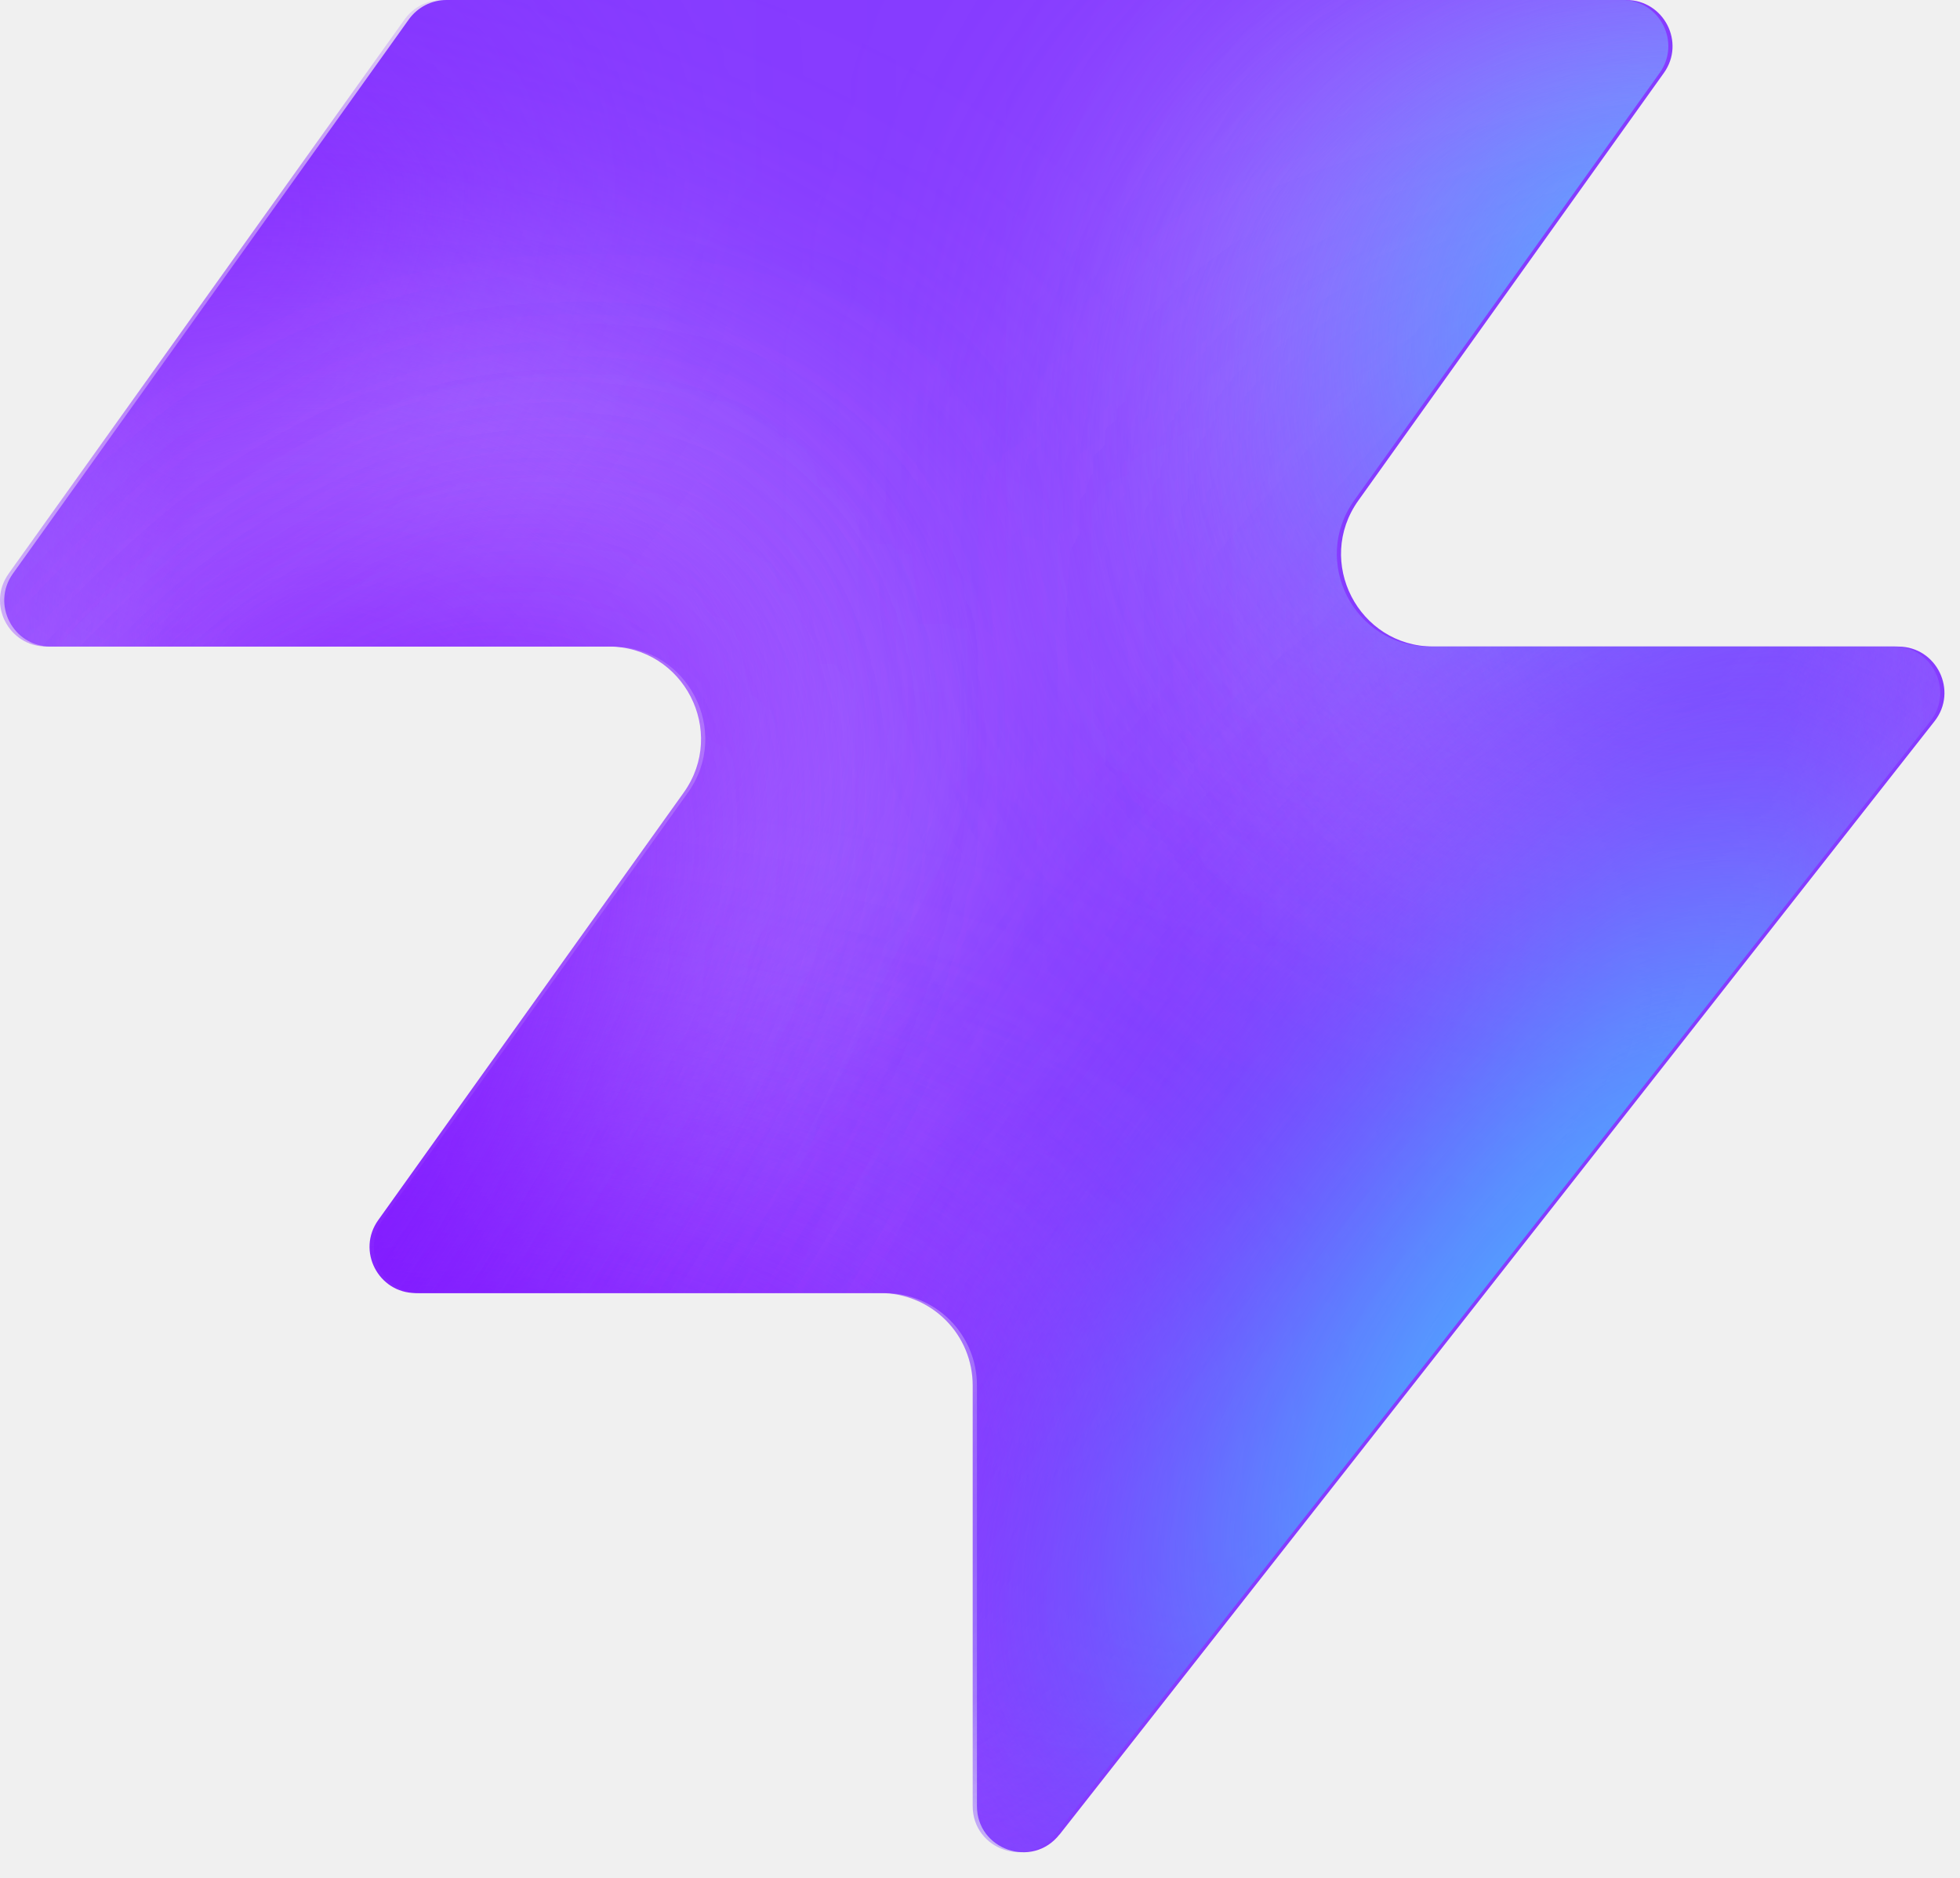
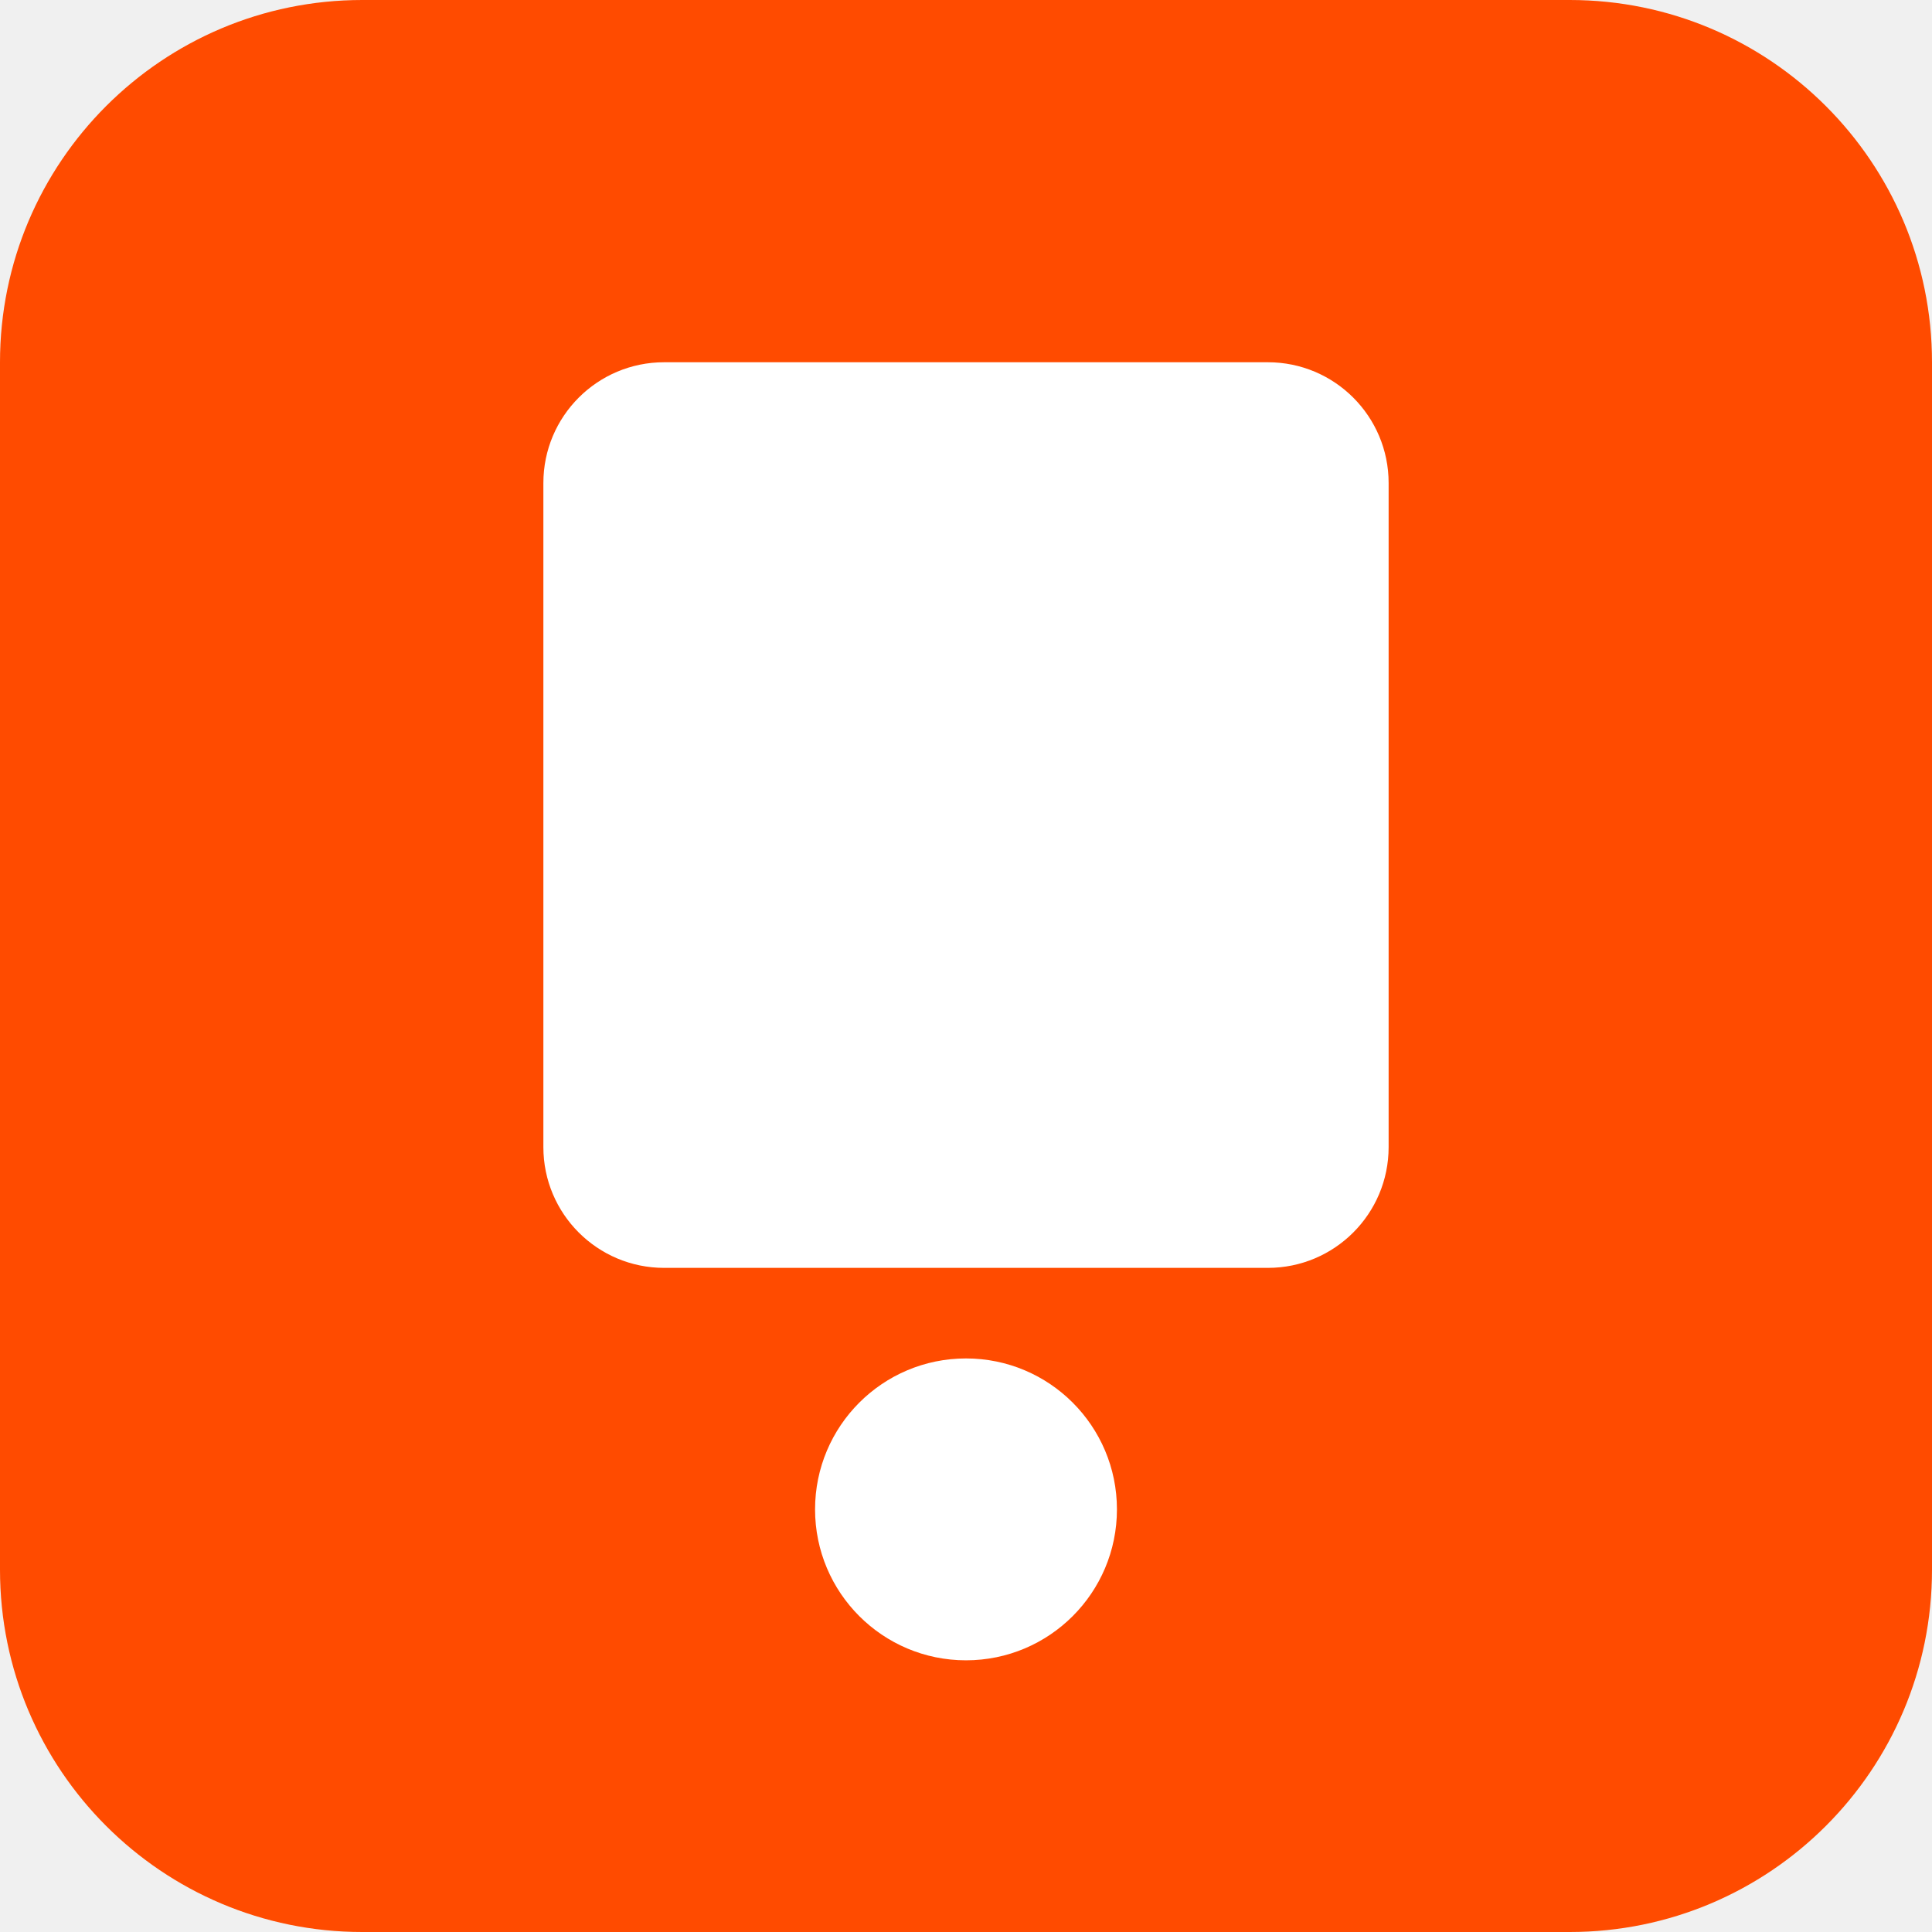
- <svg xmlns="http://www.w3.org/2000/svg" width="48" height="46" fill="none" viewBox="0 0 48 46">
-   <path fill="#863bff" d="M25.946 44.938c-.664.845-2.021.375-2.021-.698V33.937a2.26 2.26 0 0 0-2.262-2.262H10.287c-.92 0-1.456-1.04-.92-1.788l7.48-10.471c1.07-1.497 0-3.578-1.842-3.578H1.237c-.92 0-1.456-1.04-.92-1.788L10.013.474c.214-.297.556-.474.92-.474h28.894c.92 0 1.456 1.04.92 1.788l-7.48 10.471c-1.07 1.498 0 3.579 1.842 3.579h11.377c.943 0 1.473 1.088.89 1.83L25.947 44.94z" style="fill:#863bff;fill:color(display-p3 .525 .23 1);fill-opacity:1" />
-   <mask id="a" width="48" height="46" x="0" y="0" maskUnits="userSpaceOnUse" style="mask-type:alpha">
-     <path fill="#000" d="M25.842 44.938c-.664.844-2.021.375-2.021-.698V33.937a2.26 2.26 0 0 0-2.262-2.262H10.183c-.92 0-1.456-1.04-.92-1.788l7.48-10.471c1.07-1.498 0-3.579-1.842-3.579H1.133c-.92 0-1.456-1.04-.92-1.787L9.91.473c.214-.297.556-.474.92-.474h28.894c.92 0 1.456 1.04.92 1.788l-7.48 10.471c-1.07 1.498 0 3.578 1.842 3.578h11.377c.943 0 1.473 1.088.89 1.832L25.843 44.94z" style="fill:#000;fill-opacity:1" />
-   </mask>
-   <g mask="url(#a)">
-     <g filter="url(#b)">
-       <ellipse cx="5.508" cy="14.704" fill="#ede6ff" rx="5.508" ry="14.704" style="fill:#ede6ff;fill:color(display-p3 .927 .903 1);fill-opacity:1" transform="matrix(.00324 1 1 -.00324 -4.47 31.516)" />
-     </g>
-     <g filter="url(#c)">
-       <ellipse cx="10.399" cy="29.851" fill="#ede6ff" rx="10.399" ry="29.851" style="fill:#ede6ff;fill:color(display-p3 .927 .903 1);fill-opacity:1" transform="matrix(.00324 1 1 -.00324 -39.328 7.883)" />
-     </g>
-     <g filter="url(#d)">
-       <ellipse cx="5.508" cy="30.487" fill="#7e14ff" rx="5.508" ry="30.487" style="fill:#7e14ff;fill:color(display-p3 .492 .077 1);fill-opacity:1" transform="rotate(89.814 -25.913 -14.639)scale(1 -1)" />
-     </g>
-     <g filter="url(#e)">
-       <ellipse cx="5.508" cy="30.599" fill="#7e14ff" rx="5.508" ry="30.599" style="fill:#7e14ff;fill:color(display-p3 .492 .077 1);fill-opacity:1" transform="rotate(89.814 -32.644 -3.334)scale(1 -1)" />
-     </g>
-     <g filter="url(#f)">
-       <ellipse cx="5.508" cy="30.599" fill="#7e14ff" rx="5.508" ry="30.599" style="fill:#7e14ff;fill:color(display-p3 .492 .077 1);fill-opacity:1" transform="matrix(.00324 1 1 -.00324 -34.34 30.47)" />
-     </g>
-     <g filter="url(#g)">
-       <ellipse cx="14.072" cy="22.078" fill="#ede6ff" rx="14.072" ry="22.078" style="fill:#ede6ff;fill:color(display-p3 .927 .903 1);fill-opacity:1" transform="rotate(93.35 24.506 48.493)scale(-1 1)" />
-     </g>
-     <g filter="url(#h)">
-       <ellipse cx="3.47" cy="21.501" fill="#7e14ff" rx="3.47" ry="21.501" style="fill:#7e14ff;fill:color(display-p3 .492 .077 1);fill-opacity:1" transform="rotate(89.009 28.708 47.59)scale(-1 1)" />
-     </g>
-     <g filter="url(#i)">
-       <ellipse cx="3.47" cy="21.501" fill="#7e14ff" rx="3.47" ry="21.501" style="fill:#7e14ff;fill:color(display-p3 .492 .077 1);fill-opacity:1" transform="rotate(89.009 28.708 47.59)scale(-1 1)" />
-     </g>
-     <g filter="url(#j)">
-       <ellipse cx=".387" cy="8.972" fill="#7e14ff" rx="4.407" ry="29.108" style="fill:#7e14ff;fill:color(display-p3 .492 .077 1);fill-opacity:1" transform="rotate(39.51 .387 8.972)" />
-     </g>
-     <g filter="url(#k)">
-       <ellipse cx="47.523" cy="-6.092" fill="#7e14ff" rx="4.407" ry="29.108" style="fill:#7e14ff;fill:color(display-p3 .492 .077 1);fill-opacity:1" transform="rotate(37.892 47.523 -6.092)" />
-     </g>
-     <g filter="url(#l)">
-       <ellipse cx="41.412" cy="6.333" fill="#47bfff" rx="5.971" ry="9.665" style="fill:#47bfff;fill:color(display-p3 .28 .748 1);fill-opacity:1" transform="rotate(37.892 41.412 6.333)" />
-     </g>
-     <g filter="url(#m)">
-       <ellipse cx="-1.879" cy="38.332" fill="#7e14ff" rx="4.407" ry="29.108" style="fill:#7e14ff;fill:color(display-p3 .492 .077 1);fill-opacity:1" transform="rotate(37.892 -1.88 38.332)" />
-     </g>
-     <g filter="url(#n)">
-       <ellipse cx="-1.879" cy="38.332" fill="#7e14ff" rx="4.407" ry="29.108" style="fill:#7e14ff;fill:color(display-p3 .492 .077 1);fill-opacity:1" transform="rotate(37.892 -1.88 38.332)" />
-     </g>
-     <g filter="url(#o)">
-       <ellipse cx="35.651" cy="29.907" fill="#7e14ff" rx="4.407" ry="29.108" style="fill:#7e14ff;fill:color(display-p3 .492 .077 1);fill-opacity:1" transform="rotate(37.892 35.651 29.907)" />
-     </g>
-     <g filter="url(#p)">
-       <ellipse cx="38.418" cy="32.4" fill="#47bfff" rx="5.971" ry="15.297" style="fill:#47bfff;fill:color(display-p3 .28 .748 1);fill-opacity:1" transform="rotate(37.892 38.418 32.4)" />
-     </g>
-   </g>
-   <defs>
-     <filter id="b" width="60.045" height="41.654" x="-19.77" y="16.149" color-interpolation-filters="sRGB" filterUnits="userSpaceOnUse">
-       <feFlood flood-opacity="0" result="BackgroundImageFix" />
-       <feBlend in="SourceGraphic" in2="BackgroundImageFix" result="shape" />
-       <feGaussianBlur result="effect1_foregroundBlur_2002_17158" stdDeviation="7.659" />
-     </filter>
-     <filter id="c" width="90.34" height="51.437" x="-54.613" y="-7.533" color-interpolation-filters="sRGB" filterUnits="userSpaceOnUse">
-       <feFlood flood-opacity="0" result="BackgroundImageFix" />
-       <feBlend in="SourceGraphic" in2="BackgroundImageFix" result="shape" />
-       <feGaussianBlur result="effect1_foregroundBlur_2002_17158" stdDeviation="7.659" />
-     </filter>
-     <filter id="d" width="79.355" height="29.4" x="-49.64" y="2.03" color-interpolation-filters="sRGB" filterUnits="userSpaceOnUse">
-       <feFlood flood-opacity="0" result="BackgroundImageFix" />
-       <feBlend in="SourceGraphic" in2="BackgroundImageFix" result="shape" />
-       <feGaussianBlur result="effect1_foregroundBlur_2002_17158" stdDeviation="4.596" />
-     </filter>
-     <filter id="e" width="79.579" height="29.4" x="-45.045" y="20.029" color-interpolation-filters="sRGB" filterUnits="userSpaceOnUse">
-       <feFlood flood-opacity="0" result="BackgroundImageFix" />
-       <feBlend in="SourceGraphic" in2="BackgroundImageFix" result="shape" />
-       <feGaussianBlur result="effect1_foregroundBlur_2002_17158" stdDeviation="4.596" />
-     </filter>
-     <filter id="f" width="79.579" height="29.4" x="-43.513" y="21.178" color-interpolation-filters="sRGB" filterUnits="userSpaceOnUse">
-       <feFlood flood-opacity="0" result="BackgroundImageFix" />
-       <feBlend in="SourceGraphic" in2="BackgroundImageFix" result="shape" />
-       <feGaussianBlur result="effect1_foregroundBlur_2002_17158" stdDeviation="4.596" />
-     </filter>
-     <filter id="g" width="74.749" height="58.852" x="15.756" y="-17.901" color-interpolation-filters="sRGB" filterUnits="userSpaceOnUse">
-       <feFlood flood-opacity="0" result="BackgroundImageFix" />
-       <feBlend in="SourceGraphic" in2="BackgroundImageFix" result="shape" />
-       <feGaussianBlur result="effect1_foregroundBlur_2002_17158" stdDeviation="7.659" />
-     </filter>
-     <filter id="h" width="61.377" height="25.362" x="23.548" y="2.284" color-interpolation-filters="sRGB" filterUnits="userSpaceOnUse">
-       <feFlood flood-opacity="0" result="BackgroundImageFix" />
-       <feBlend in="SourceGraphic" in2="BackgroundImageFix" result="shape" />
-       <feGaussianBlur result="effect1_foregroundBlur_2002_17158" stdDeviation="4.596" />
-     </filter>
-     <filter id="i" width="61.377" height="25.362" x="23.548" y="2.284" color-interpolation-filters="sRGB" filterUnits="userSpaceOnUse">
-       <feFlood flood-opacity="0" result="BackgroundImageFix" />
-       <feBlend in="SourceGraphic" in2="BackgroundImageFix" result="shape" />
-       <feGaussianBlur result="effect1_foregroundBlur_2002_17158" stdDeviation="4.596" />
-     </filter>
-     <filter id="j" width="56.045" height="63.649" x="-27.636" y="-22.853" color-interpolation-filters="sRGB" filterUnits="userSpaceOnUse">
-       <feFlood flood-opacity="0" result="BackgroundImageFix" />
-       <feBlend in="SourceGraphic" in2="BackgroundImageFix" result="shape" />
-       <feGaussianBlur result="effect1_foregroundBlur_2002_17158" stdDeviation="4.596" />
-     </filter>
-     <filter id="k" width="54.814" height="64.646" x="20.116" y="-38.415" color-interpolation-filters="sRGB" filterUnits="userSpaceOnUse">
-       <feFlood flood-opacity="0" result="BackgroundImageFix" />
-       <feBlend in="SourceGraphic" in2="BackgroundImageFix" result="shape" />
-       <feGaussianBlur result="effect1_foregroundBlur_2002_17158" stdDeviation="4.596" />
-     </filter>
-     <filter id="l" width="33.541" height="35.313" x="24.641" y="-11.323" color-interpolation-filters="sRGB" filterUnits="userSpaceOnUse">
-       <feFlood flood-opacity="0" result="BackgroundImageFix" />
-       <feBlend in="SourceGraphic" in2="BackgroundImageFix" result="shape" />
-       <feGaussianBlur result="effect1_foregroundBlur_2002_17158" stdDeviation="4.596" />
-     </filter>
-     <filter id="m" width="54.814" height="64.646" x="-29.286" y="6.009" color-interpolation-filters="sRGB" filterUnits="userSpaceOnUse">
-       <feFlood flood-opacity="0" result="BackgroundImageFix" />
-       <feBlend in="SourceGraphic" in2="BackgroundImageFix" result="shape" />
-       <feGaussianBlur result="effect1_foregroundBlur_2002_17158" stdDeviation="4.596" />
-     </filter>
-     <filter id="n" width="54.814" height="64.646" x="-29.286" y="6.009" color-interpolation-filters="sRGB" filterUnits="userSpaceOnUse">
-       <feFlood flood-opacity="0" result="BackgroundImageFix" />
-       <feBlend in="SourceGraphic" in2="BackgroundImageFix" result="shape" />
-       <feGaussianBlur result="effect1_foregroundBlur_2002_17158" stdDeviation="4.596" />
-     </filter>
-     <filter id="o" width="54.814" height="64.646" x="8.244" y="-2.416" color-interpolation-filters="sRGB" filterUnits="userSpaceOnUse">
-       <feFlood flood-opacity="0" result="BackgroundImageFix" />
-       <feBlend in="SourceGraphic" in2="BackgroundImageFix" result="shape" />
-       <feGaussianBlur result="effect1_foregroundBlur_2002_17158" stdDeviation="4.596" />
-     </filter>
-     <filter id="p" width="39.409" height="43.623" x="18.713" y="10.588" color-interpolation-filters="sRGB" filterUnits="userSpaceOnUse">
-       <feFlood flood-opacity="0" result="BackgroundImageFix" />
-       <feBlend in="SourceGraphic" in2="BackgroundImageFix" result="shape" />
-       <feGaussianBlur result="effect1_foregroundBlur_2002_17158" stdDeviation="4.596" />
-     </filter>
-   </defs>
+ <svg xmlns="http://www.w3.org/2000/svg" viewBox="0 0 32 32">
+   <rect width="32" height="32" rx="6" fill="#ff4b00" />
+   <rect x="9" y="6" width="14" height="15" rx="2" fill="#fff" />
+   <circle cx="16" cy="25" r="2.5" fill="#fff" />
</svg>
